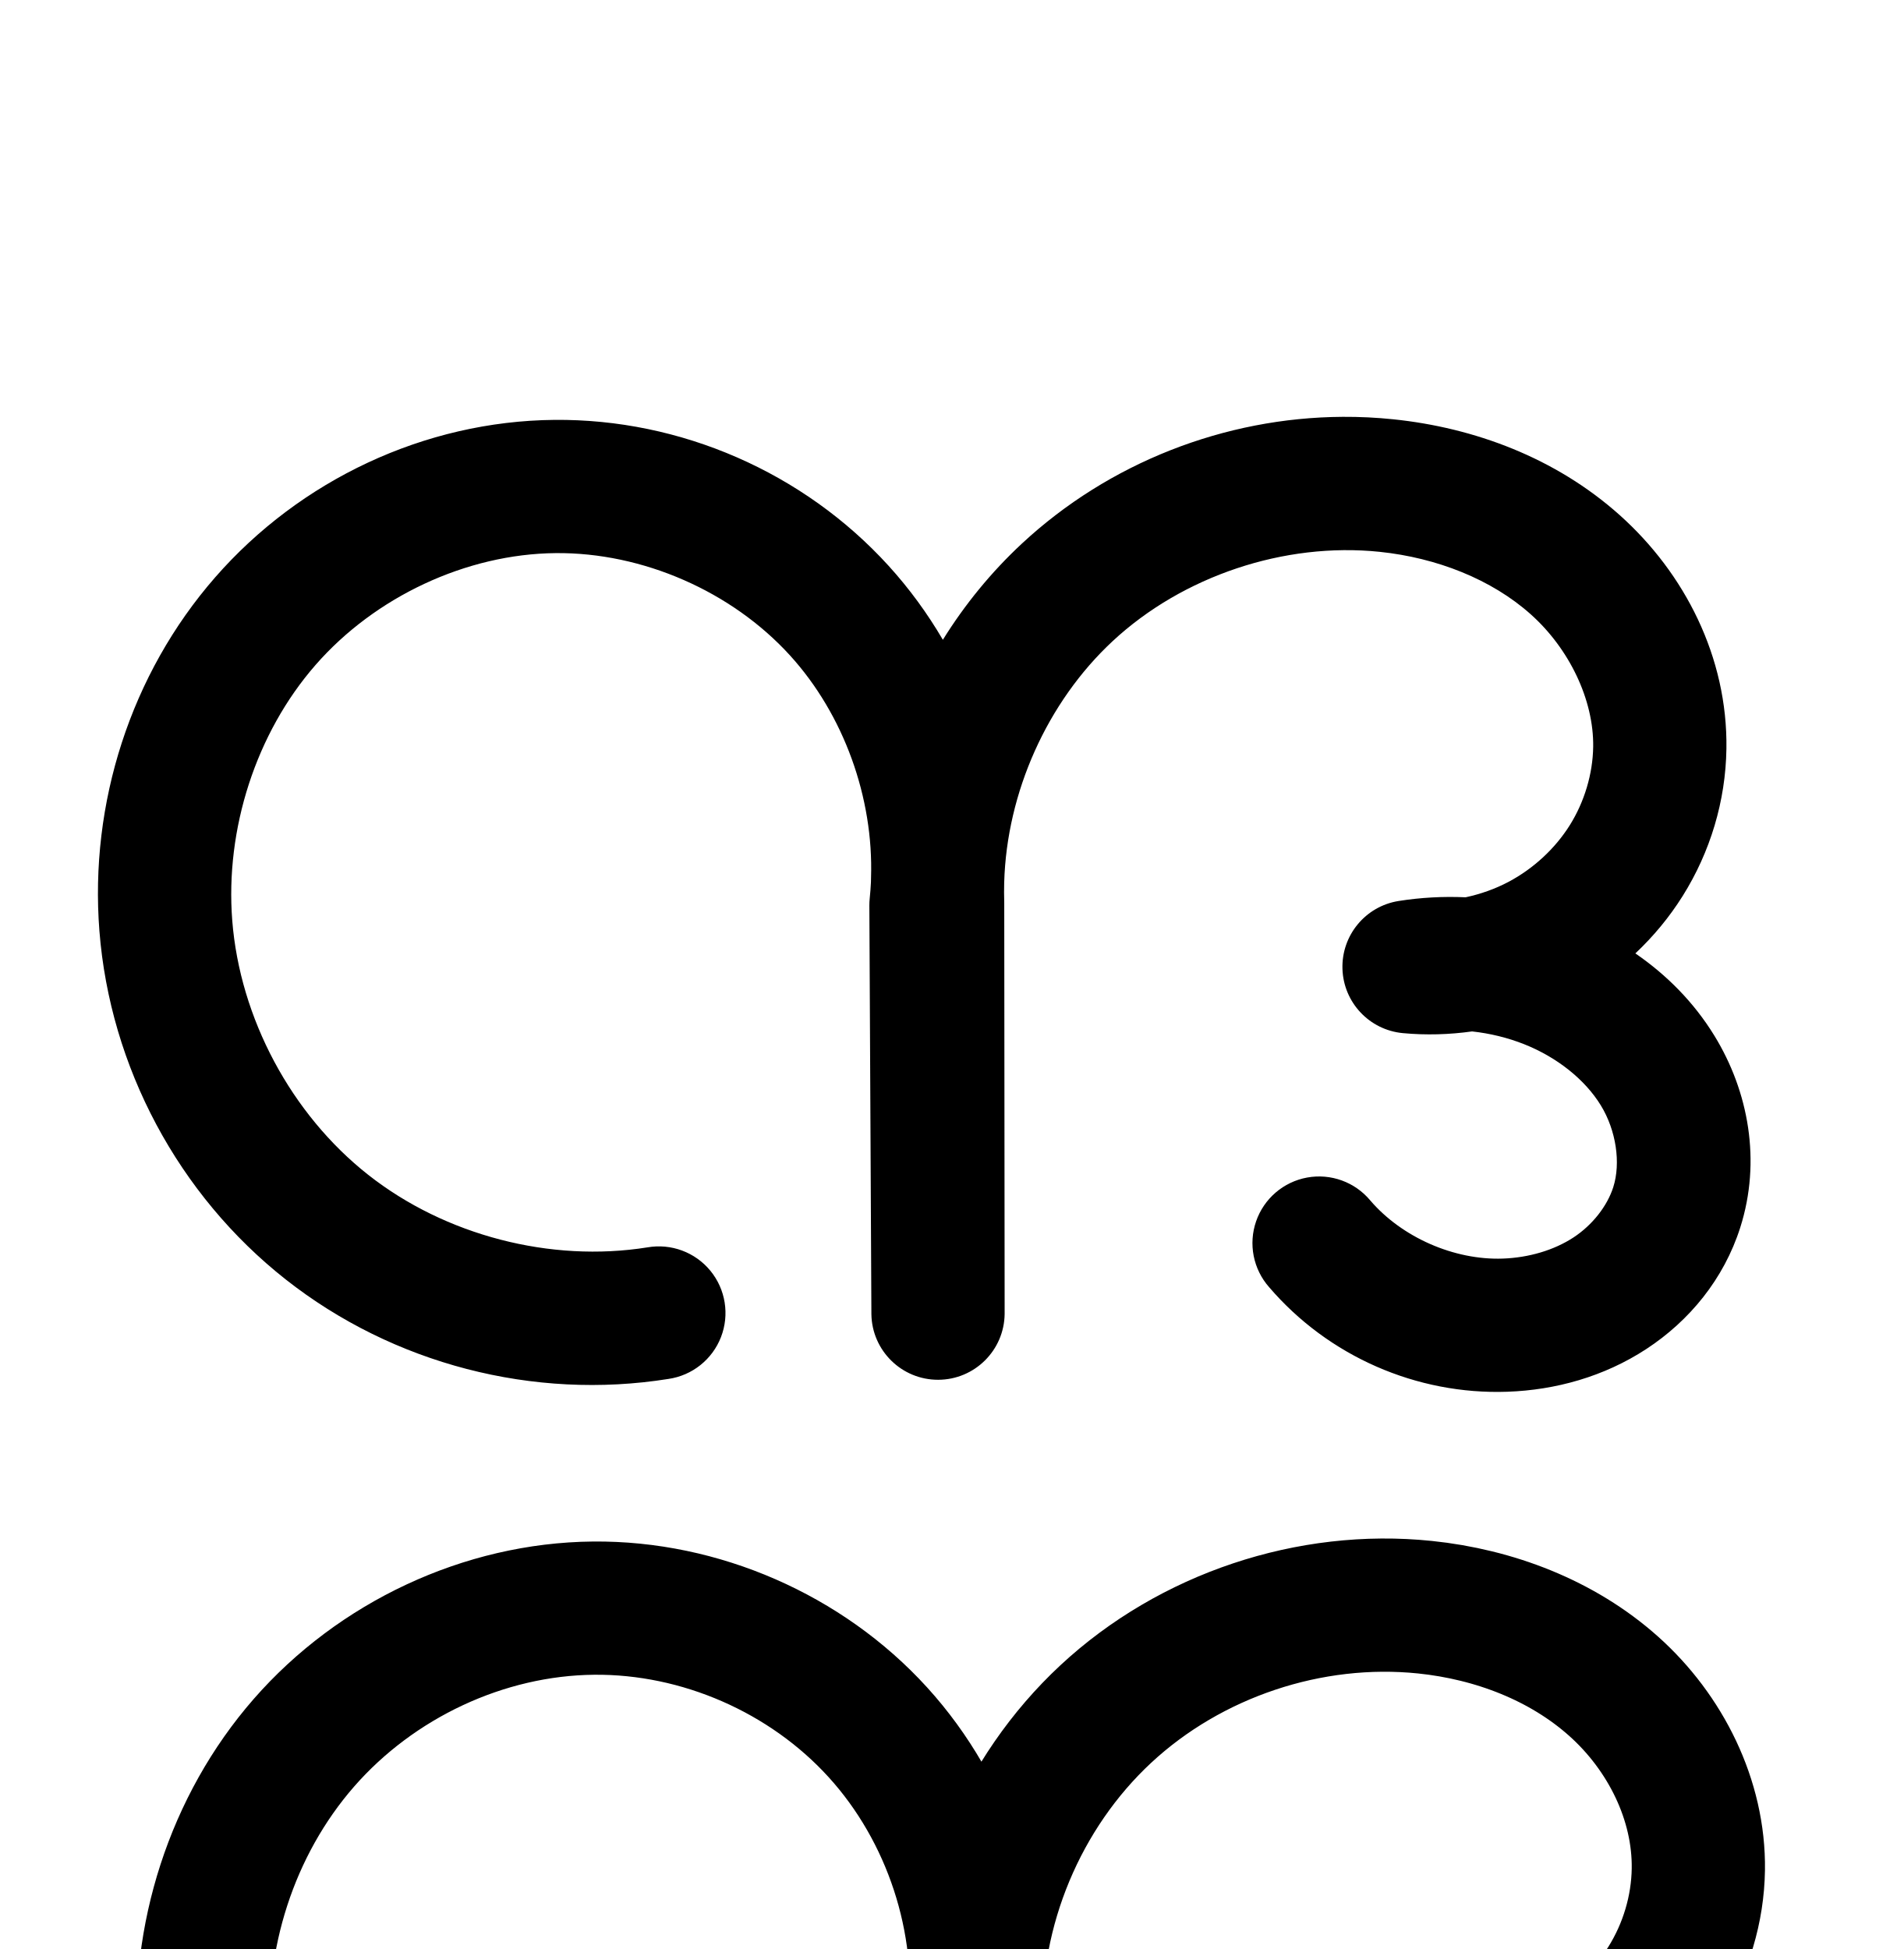
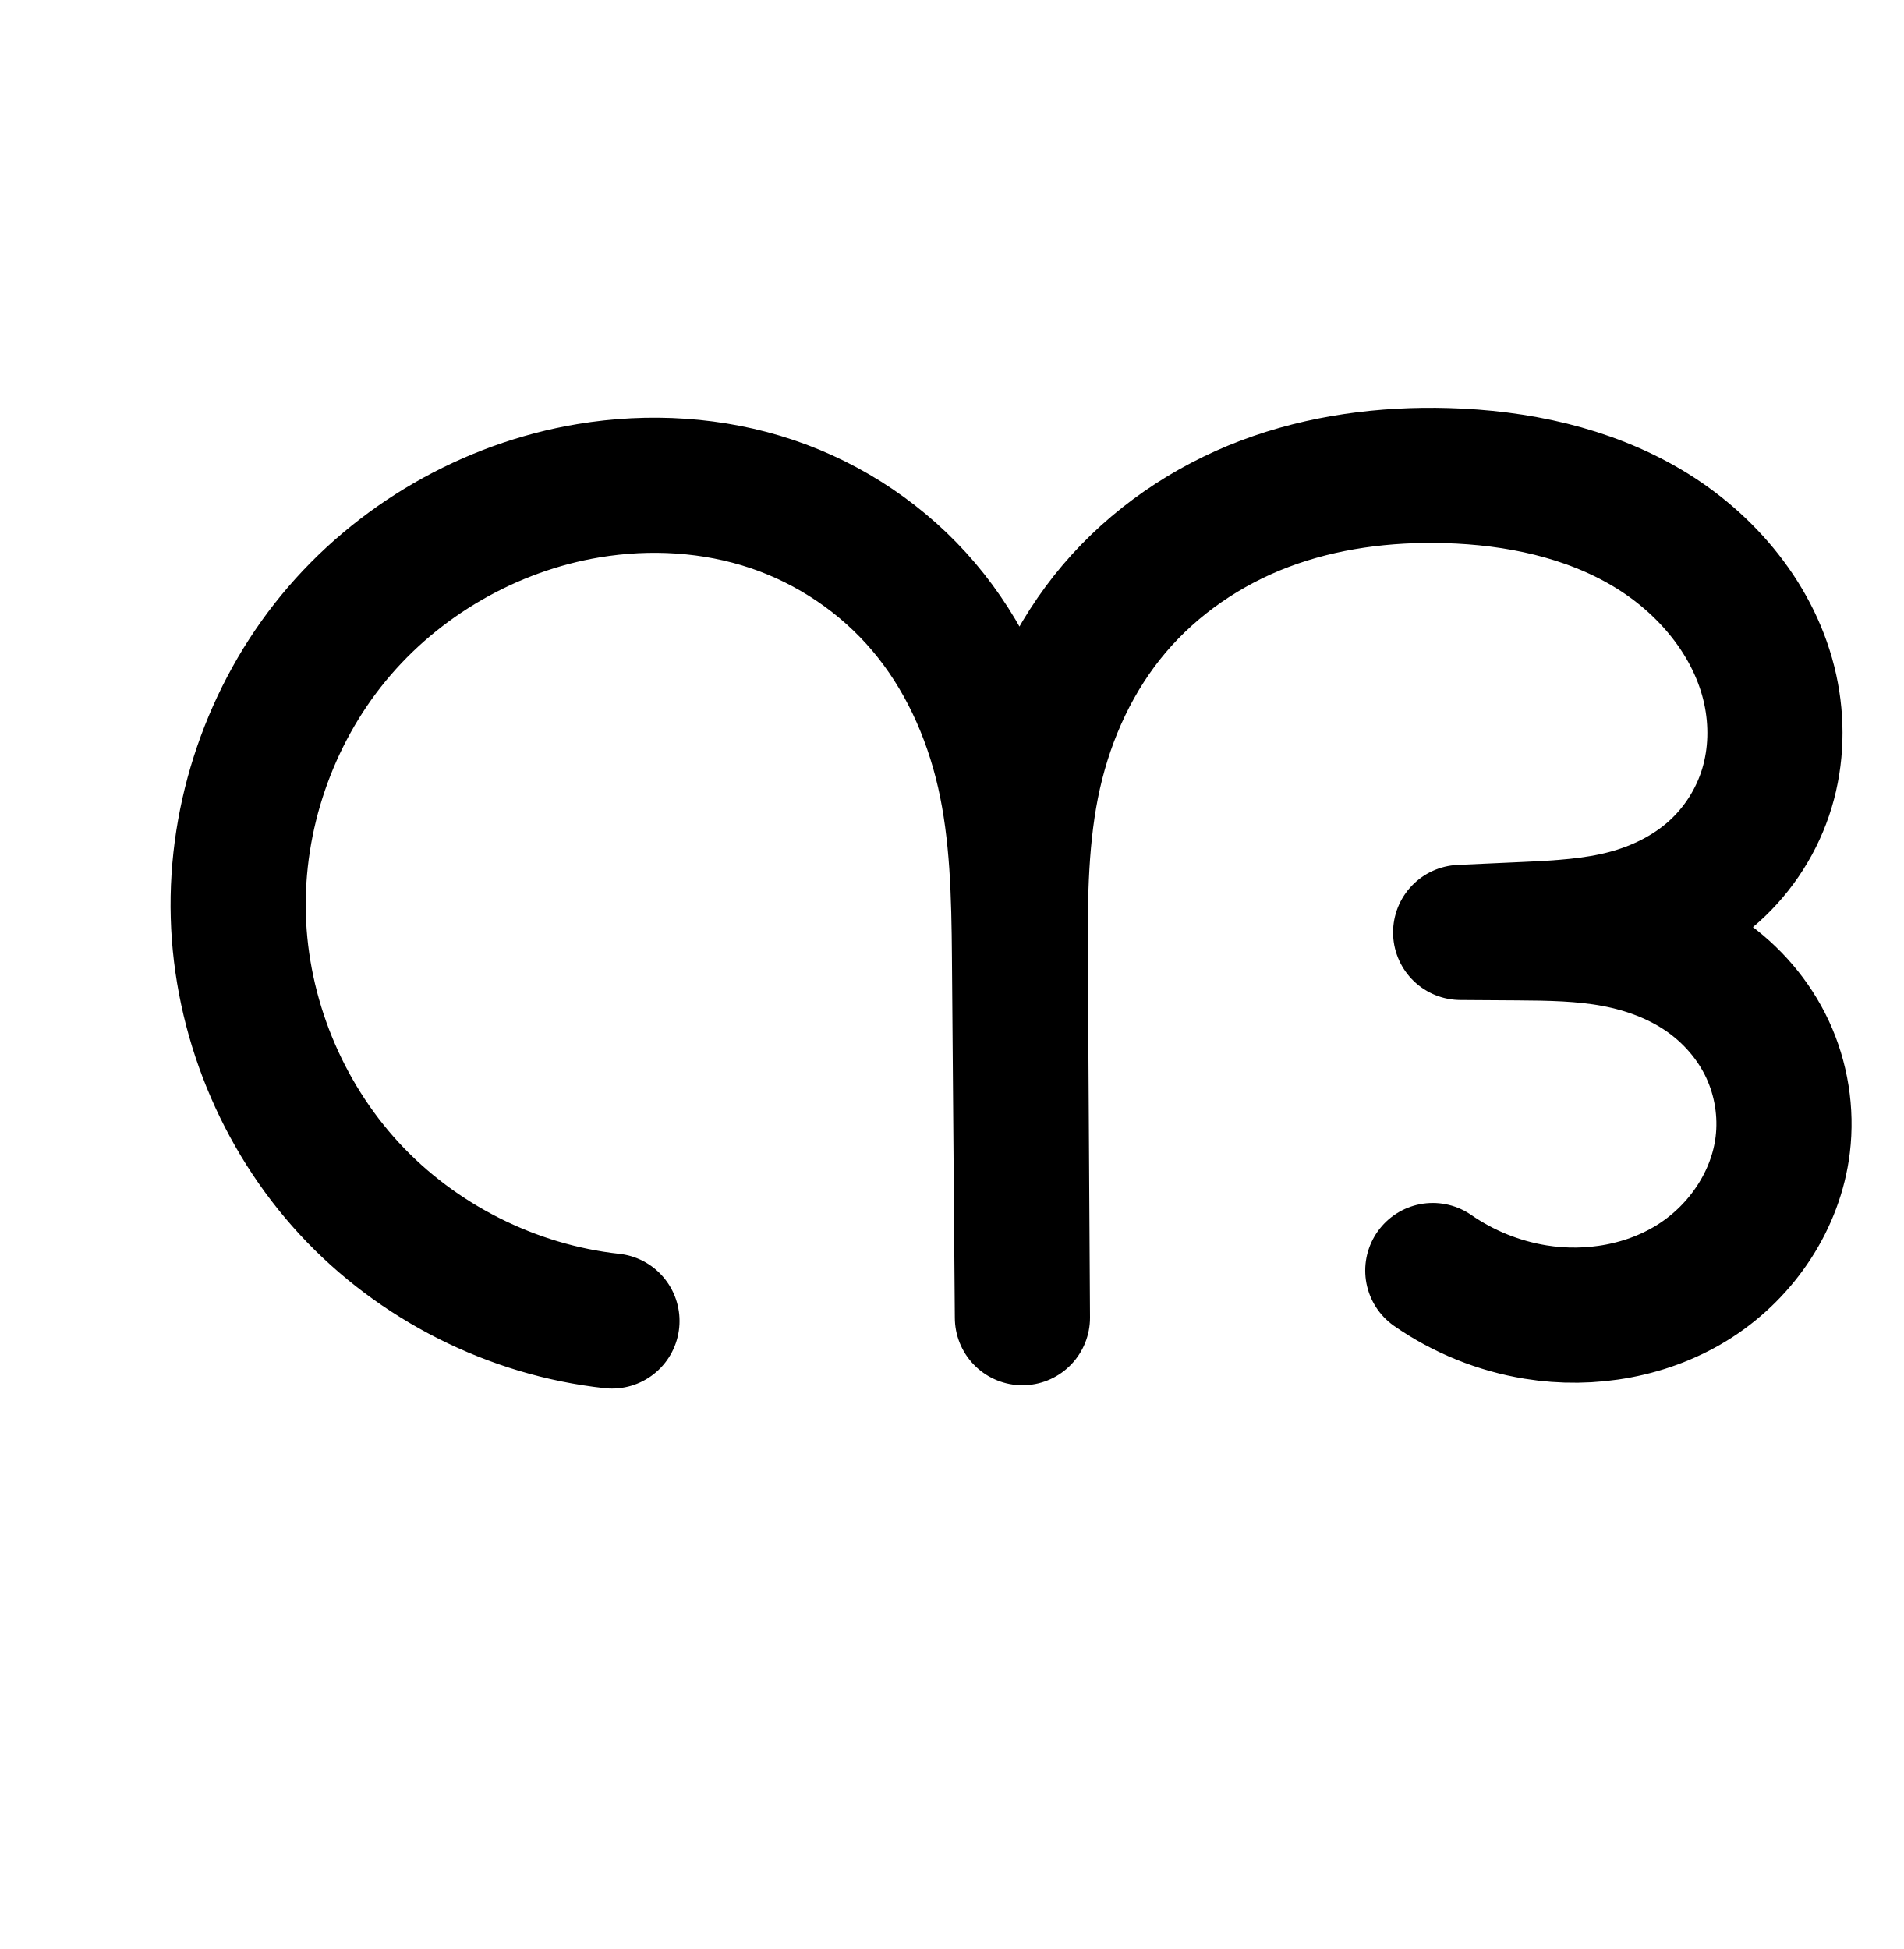
<svg xmlns="http://www.w3.org/2000/svg" width="2000" height="2048" id="svg2992" version="1.1">
  <defs id="defs5498">
    </defs>
  <g id="layer1" transform="translate(0,1048)">
-     <path style="fill:none;fill-rule:evenodd;stroke:#000000;stroke-width:140;stroke-linecap:round;stroke-linejoin:round;stroke-miterlimit:4;stroke-dasharray:none;stroke-opacity:1" d="m 1427.057,1437.597 c 47.74,55.711 121.535,88.089 194.857,85.495 38.832,-1.374 77.62,-12.299 110.124,-33.59 32.504,-21.291 58.406,-53.205 70.188,-90.233 15.134,-47.562 5.95,-101.226 -20.144,-143.774 -26.094,-42.548 -67.933,-74.258 -114.325,-92.67 -46.329,-18.387 -97.623,-24.082 -146.857,-16.306 47.136,4.42 95.501,-5.228 137.334,-27.392 36.906,-19.555 68.692,-48.789 90.882,-84.173 22.19,-35.384 34.683,-76.85 35.289,-118.612 1.056,-72.835 -34.582,-143.823 -88.895,-192.363 -54.313,-48.54 -125.791,-75.615 -198.245,-83.133 -120.903,-12.545 -246.426,29.457 -335.431,112.24 -89.004,82.783 -139.976,204.94 -136.209,326.433 l 0.419,431.782 -2.141,-429.452 C 1035.516,970.553 997.6,855.001 922.306,772.222 847.012,689.443 735.561,640.778 623.666,641.822 508.424,642.896 395.165,696.465 319.348,783.261 243.53,870.057 205.74,988.379 214.721,1103.275 c 9.602,122.839 72.532,240.583 169.328,316.821 96.796,76.238 226.007,109.826 347.677,90.378" id="path4370-9-0-9-3" />
-     <path style="color:#000000;font-style:normal;font-variant:normal;font-weight:normal;font-stretch:normal;font-size:medium;line-height:normal;font-family:sans-serif;text-indent:0;text-align:start;text-decoration:none;text-decoration-line:none;text-decoration-style:solid;text-decoration-color:#000000;letter-spacing:normal;word-spacing:normal;text-transform:none;direction:ltr;block-progression:tb;writing-mode:lr-tb;baseline-shift:baseline;text-anchor:start;white-space:normal;clip-rule:nonzero;display:inline;overflow:visible;visibility:visible;opacity:1;isolation:auto;mix-blend-mode:normal;color-interpolation:sRGB;color-interpolation-filters:linearRGB;solid-color:#000000;solid-opacity:1;fill:#000000;fill-opacity:1;fill-rule:evenodd;stroke:none;stroke-width:140;stroke-linecap:round;stroke-linejoin:round;stroke-miterlimit:4;stroke-dasharray:none;stroke-dashoffset:0;stroke-opacity:1;color-rendering:auto;image-rendering:auto;shape-rendering:auto;text-rendering:auto;enable-background:accumulate" d="m 1410.791,-609.992 c -124.013,0.702 -245.783,48.247 -337.125,133.205 -32.222,29.97 -60.039,64.074 -83.02,101.066 -16.212,-27.686 -35.258,-53.812 -57.053,-77.773 -89.241,-98.113 -218.454,-154.534 -351.076,-153.297 -136.504,1.273 -267.232,63.323 -356.385,165.385 C 137.161,-339.551 93.978,-203.713 104.439,-69.885 115.623,73.179 187.509,207.683 300.242,296.473 412.975,385.262 560.578,423.63 702.279,400.98 A 70.007,70.007 0 1 0 680.182,262.736 C 578.544,278.982 467.725,250.174 386.865,186.488 306.006,122.803 252.035,21.82 244.014,-80.795 c -7.502,-95.964 24.895,-196.773 87.559,-268.51 62.482,-71.53 158.272,-116.616 252.252,-117.492 91.168,-0.85 184.857,40.059 246.203,107.504 56.527,62.147 87.942,149.496 85.141,233.781 -0.041,1.47 -0.06,2.939 -0.088,4.41 -7e-5,0.004 7e-5,0.008 0,0.012 -0.271,5.705 -0.702,11.395 -1.293,17.059 a 70.007,70.007 0 0 0 -0.377,7.613 l 2.141,429.451 a 70.007,70.007 0 0 0 140,-0.416 l -0.42,-431.783 a 70.007,70.007 0 0 0 -0.033,-2.1 c -0.187,-6.032 -0.186,-12.078 -0.041,-18.127 0.018,-0.454 0.015,-0.907 0.031,-1.361 2.639,-94.283 45.058,-189.466 113.926,-253.52 73.618,-68.472 180.531,-104.247 280.533,-93.871 59.994,6.225 117.619,28.875 158.822,65.699 40.374,36.083 66.264,89.807 65.549,139.156 -0.413,28.478 -9.205,57.887 -24.6,82.436 -15.425,24.597 -38.258,45.684 -64.352,59.51 -14.008,7.422 -29.311,12.833 -45.062,16.213 -23.466,-1.069 -47.064,0.202 -70.418,3.891 a 70.007,70.007 0 0 0 4.385,138.838 c 24.353,2.283 48.77,1.573 72.787,-1.779 18.824,2.043 37.384,6.55 54.783,13.455 34.19,13.569 63.71,36.868 80.475,64.203 16.207,26.426 21.151,60.685 13.111,85.951 -6.318,19.854 -21.898,39.839 -41.84,52.902 -20.333,13.319 -46.87,21.221 -74.244,22.189 -51.095,1.808 -105.96,-22.266 -139.229,-61.088 a 70.007,70.007 0 1 0 -106.307,91.098 c 62.212,72.599 154.937,113.283 250.486,109.902 50.291,-1.779 101.331,-15.726 146.006,-44.99 45.066,-29.52 81.288,-73.362 98.535,-127.562 22.229,-69.858 8.806,-142.927 -27.176,-201.596 -21.718,-35.413 -50.521,-64.125 -83.027,-86.455 18.933,-17.822 35.713,-38.009 49.693,-60.301 28.986,-46.22 45.18,-99.741 45.978,-154.787 1.397,-96.321 -43.99,-184.574 -112.242,-245.572 -67.422,-60.257 -152.753,-91.754 -237.666,-100.564 -17.726,-1.839 -35.489,-2.696 -53.205,-2.596 z" id="path4370-9-0-9-3-3" />
+     <path style="fill:none;fill-rule:evenodd;stroke:#000000;stroke-width:142.011;stroke-linecap:round;stroke-linejoin:round;stroke-miterlimit:4;stroke-dasharray:none;stroke-opacity:1" d="M 642.96,340.088 C 538.304,328.677 438.355,278.272 366.963,200.901 295.571,123.529 253.35,19.857 250.375,-85.377 c -2.975,-105.234 33.321,-211.126 100.228,-292.407 66.907,-81.281 163.849,-137.252 267.693,-154.558 64.154,-10.691 131.017,-6.781 192.664,13.949 61.647,20.73 117.507,58.446 159.562,108.058 42.056,49.612 69.81,110.471 84.294,173.876 14.484,63.406 15.841,128.974 16.364,194.01 l 3.051,379.056 -2.262,-377.814 c -0.389,-64.927 0.188,-130.444 14.46,-193.784 14.272,-63.34 42.315,-123.958 84.336,-173.454 42.021,-49.497 97.335,-87.254 158.068,-110.213 60.733,-22.959 126.368,-31.437 191.27,-29.594 73.186,2.078 147.262,17.52 210.266,54.817 63.003,37.297 113.964,98.17 129.547,169.707 7.46,34.248 6.666,70.41 -3.457,103.967 -10.123,33.557 -29.647,64.207 -55.743,87.607 -26.096,23.4 -58.425,39.301 -92.319,48.23 -33.894,8.928 -69.168,10.958 -104.183,12.552 l -69.543,3.164 59.697,0.393 c 34.249,0.225 68.694,0.746 102.355,7.069 33.661,6.324 66.478,18.528 94.615,38.055 28.137,19.527 51.33,46.315 65.778,77.367 14.448,31.053 20.063,66.164 15.956,100.167 -7.002,57.98 -42.576,111.069 -91.624,142.77 -49.048,31.701 -110.415,42.455 -168.058,33.077 -38.635,-6.286 -75.823,-21.306 -107.986,-43.616" id="path4370-9-0-9-5-7-8" />
+     <path style="color:#000000;font-style:normal;font-variant:normal;font-weight:normal;font-stretch:normal;font-size:medium;line-height:normal;font-family:sans-serif;text-indent:0;text-align:start;text-decoration:none;text-decoration-line:none;text-decoration-style:solid;text-decoration-color:#000000;letter-spacing:normal;word-spacing:normal;text-transform:none;direction:ltr;block-progression:tb;writing-mode:lr-tb;baseline-shift:baseline;text-anchor:start;white-space:normal;clip-rule:nonzero;display:inline;overflow:visible;visibility:visible;opacity:1;isolation:auto;mix-blend-mode:normal;color-interpolation:sRGB;color-interpolation-filters:linearRGB;solid-color:#000000;solid-opacity:1;fill:#000000;fill-opacity:1;fill-rule:evenodd;stroke:none;stroke-width:142.011;stroke-linecap:round;stroke-linejoin:round;stroke-miterlimit:4;stroke-dasharray:none;stroke-dashoffset:0;stroke-opacity:1;color-rendering:auto;image-rendering:auto;shape-rendering:auto;text-rendering:auto;enable-background:accumulate" d="m -556.396,-617.338 c -63.817,0.772 -128.872,10.843 -191.131,34.379 -71.48,27.022 -136.702,71.326 -187.09,130.678 -17.3,20.378 -32.334,42.203 -45.494,64.941 -13.333,-23.386 -28.688,-45.833 -46.455,-66.793 -50.632,-59.73 -117.069,-104.552 -191.094,-129.445 -73.792,-24.815 -152.153,-29.155 -226.967,-16.688 -121.263,20.209 -232.714,84.557 -310.844,179.473 -78.13,94.915 -119.857,216.652 -116.383,339.539 3.474,122.887 52.013,242.072 135.381,332.422 83.368,90.35 198.273,148.298 320.484,161.623 a 71.013,71.013 0 1 0 15.393,-141.174 c -87.1,-9.497 -172.092,-52.36 -231.508,-116.752 -59.416,-64.392 -95.319,-152.551 -97.795,-240.133 -2.476,-87.582 28.389,-177.627 84.072,-245.273 55.684,-67.647 138.118,-115.242 224.543,-129.645 53.494,-8.915 108.858,-5.435 158.359,11.211 49.268,16.568 94.55,47.175 128.029,86.67 a 71.013,71.013 0 0 0 0,0 c 33.499,39.519 56.939,89.952 69.234,143.775 12.332,53.983 14.065,114.336 14.584,178.77 l 3.047,378.535 0,0.375 0,0.146 a 71.013,71.013 0 0 0 142.008,-0.998 l -2.264,-377.813 c -0.385,-64.22 0.672,-124.255 12.727,-177.752 12.024,-53.36 35.599,-103.534 69.195,-143.107 33.654,-39.642 79.06,-70.853 129.047,-89.75 50.313,-19.02 106.778,-26.662 164.146,-25.033 64.569,1.834 126.708,15.697 176.109,44.941 48.303,28.594 85.826,75.451 96.34,123.717 5.025,23.068 4.287,47.313 -2.059,68.348 -6.285,20.834 -18.909,40.671 -35.166,55.248 -16.299,14.615 -38.437,25.96 -63.004,32.432 -24.724,6.513 -54.881,8.716 -89.322,10.283 l -69.543,3.164 a 71.013,71.013 0 0 0 2.76,141.936 l 59.697,0.395 c 33.843,0.223 63.996,1.018 89.713,5.85 25.598,4.809 48.964,13.92 67.24,26.604 18.164,12.606 33.108,30.125 41.885,48.988 8.78,18.87 12.325,41.121 9.84,61.699 -4.188,34.681 -27.833,71.07 -59.674,91.65 -32.52,21.018 -76.844,29.341 -118.111,22.627 -28.067,-4.566 -55.555,-15.67 -78.92,-31.877 a 71.013,71.013 0 1 0 -80.939,116.688 c 40.961,28.413 87.851,47.352 137.055,55.357 74.019,12.042 152.428,-1.144 218.004,-43.527 66.255,-42.822 113.759,-112.613 123.574,-193.891 5.728,-47.427 -1.956,-95.4 -22.072,-138.635 -18.366,-39.473 -46.236,-72.864 -79.932,-98.52 2.184,-1.834 4.419,-3.575 6.557,-5.492 35.935,-32.222 62.357,-73.684 76.318,-119.963 13.901,-46.079 14.753,-94.161 4.857,-139.588 -20.652,-94.809 -85.05,-169.698 -162.754,-215.697 -76.605,-45.349 -162.62,-62.368 -244.422,-64.691 -9.054,-0.257 -18.147,-0.337 -27.264,-0.227 z" id="path4370-9-0-9-5-7-8-8" />
  </g>
</svg>
